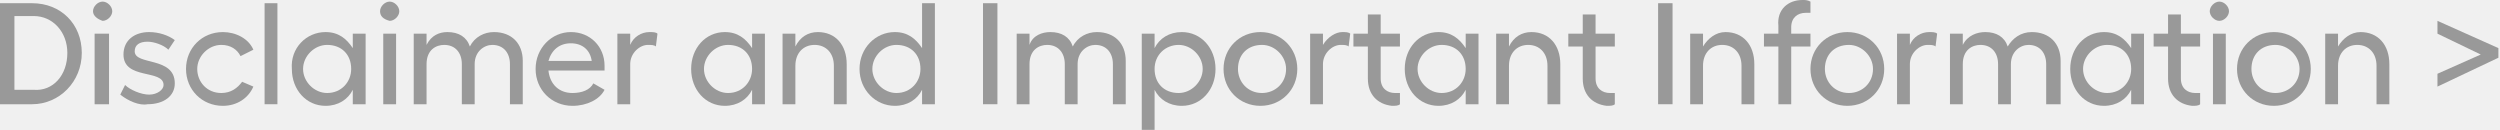
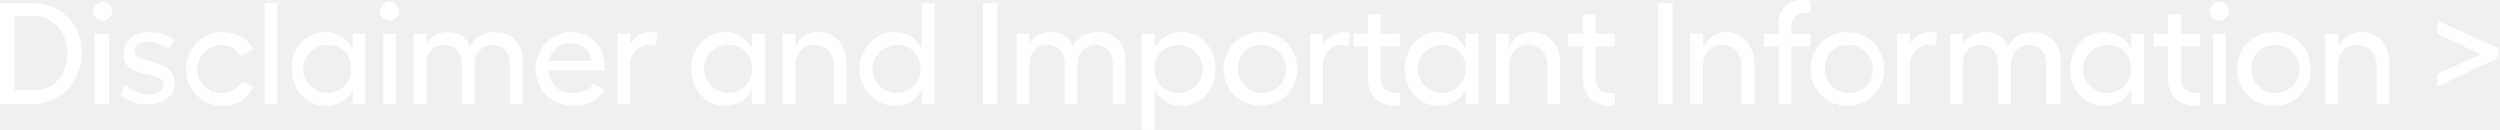
<svg xmlns="http://www.w3.org/2000/svg" version="1.1" id="Layer_1" x="0px" y="0px" viewBox="0 0 155.9 8.1" style="enable-background:new 0 0 155.9 8.1;" xml:space="preserve">
  <style type="text/css">
- 	.st0{fill:#999999;}
+ 	.st0{fill:#ffffff;}
</style>
  <g>
    <g>
      <path class="st0" d="M5.1,3.3c0,1.8-1.4,3.2-3.1,3.2H0V0.2h2C3.8,0.2,5.1,1.5,5.1,3.3z M4.2,3.3C4.2,2,3.3,1,2.1,1H0.9v4.6h1.2    C3.3,5.7,4.2,4.7,4.2,3.3z" />
      <path class="st0" d="M5.8,0.7c0-0.3,0.3-0.6,0.6-0.6c0.3,0,0.6,0.3,0.6,0.6c0,0.3-0.3,0.6-0.6,0.6C6.1,1.2,5.8,1,5.8,0.7z     M6.8,2.1v4.4H5.9V2.1H6.8z" />
      <path class="st0" d="M7.5,5.9l0.3-0.6c0.3,0.3,1,0.6,1.5,0.6c0.5,0,0.9-0.3,0.9-0.6c0-1-2.5-0.3-2.5-1.9C7.7,2.5,8.4,2,9.3,2    c0.6,0,1.2,0.2,1.6,0.5l-0.4,0.6c-0.3-0.3-0.9-0.5-1.3-0.5c-0.5,0-0.8,0.2-0.8,0.6c0,0.9,2.5,0.3,2.5,2c0,0.8-0.7,1.3-1.7,1.3    C8.7,6.6,8,6.3,7.5,5.9z" />
      <path class="st0" d="M13.9,6.6c-1.3,0-2.3-1-2.3-2.3c0-1.3,1-2.3,2.3-2.3c0.8,0,1.6,0.4,1.9,1.1L15,3.5c-0.2-0.4-0.6-0.7-1.2-0.7    c-0.8,0-1.5,0.7-1.5,1.5c0,0.8,0.6,1.5,1.5,1.5c0.6,0,1-0.3,1.3-0.7l0.7,0.3C15.5,6.1,14.8,6.6,13.9,6.6z" />
      <path class="st0" d="M16.5,0.2h0.8v6.3h-0.8V0.2z" />
      <path class="st0" d="M22.8,6.5h-0.8V5.6c-0.3,0.6-0.9,1-1.7,1c-1.2,0-2.1-1-2.1-2.3C18.1,3,19.1,2,20.3,2c0.8,0,1.3,0.4,1.7,1V2.1    h0.8V6.5z M21.9,4.3c0-0.9-0.6-1.5-1.5-1.5c-0.8,0-1.5,0.7-1.5,1.5c0,0.8,0.7,1.5,1.5,1.5C21.3,5.8,21.9,5.1,21.9,4.3z" />
      <path class="st0" d="M23.7,0.7c0-0.3,0.3-0.6,0.6-0.6c0.3,0,0.6,0.3,0.6,0.6c0,0.3-0.3,0.6-0.6,0.6C23.9,1.2,23.7,1,23.7,0.7z     M24.7,2.1v4.4h-0.8V2.1H24.7z" />
      <path class="st0" d="M32.6,6.5h-0.8V4c0-0.7-0.4-1.2-1.1-1.2c-0.5,0-1.1,0.4-1.1,1.2v2.5h-0.8V4c0-0.7-0.4-1.2-1.1-1.2    c-0.5,0-1.1,0.3-1.1,1.2v2.5h-0.8V2.1h0.8v0.7C26.9,2.2,27.4,2,27.9,2c0.7,0,1.2,0.3,1.4,0.9C29.6,2.3,30.2,2,30.8,2    c1.1,0,1.8,0.7,1.8,1.8V6.5z" />
      <path class="st0" d="M33.4,4.3c0-1.3,1-2.3,2.2-2.3c1.2,0,2.1,0.9,2.1,2.1l0,0.3h-3.5c0.1,0.9,0.7,1.4,1.5,1.4    c0.6,0,1.1-0.2,1.3-0.6l0.7,0.4c-0.3,0.6-1.1,1-2,1C34.4,6.6,33.4,5.6,33.4,4.3z M36.9,3.8c-0.1-0.7-0.6-1.1-1.3-1.1    c-0.7,0-1.2,0.4-1.4,1.1H36.9z" />
      <path class="st0" d="M38.5,2.1h0.8v0.7C39.5,2.3,40,2,40.5,2c0.2,0,0.4,0,0.5,0.1l-0.1,0.8c-0.1-0.1-0.3-0.1-0.5-0.1    c-0.5,0-1.1,0.5-1.1,1.2v2.5h-0.8V2.1z" />
      <path class="st0" d="M47.7,6.5h-0.8V5.6c-0.3,0.6-0.9,1-1.7,1c-1.2,0-2.1-1-2.1-2.3C43.1,3,44,2,45.2,2c0.8,0,1.3,0.4,1.7,1V2.1    h0.8V6.5z M46.9,4.3c0-0.9-0.6-1.5-1.5-1.5c-0.8,0-1.5,0.7-1.5,1.5c0,0.8,0.7,1.5,1.5,1.5C46.3,5.8,46.9,5.1,46.9,4.3z" />
      <path class="st0" d="M49.6,2.9C49.9,2.3,50.4,2,51,2c1.1,0,1.8,0.8,1.8,2v2.5H52V4.1c0-0.8-0.5-1.3-1.2-1.3    c-0.7,0-1.2,0.5-1.2,1.3v2.4h-0.8V2.1h0.8V2.9z" />
      <path class="st0" d="M53.6,4.3C53.6,3,54.6,2,55.8,2c0.8,0,1.3,0.4,1.7,1V0.2h0.8v6.3h-0.8V5.6c-0.3,0.6-0.9,1-1.7,1    C54.6,6.6,53.6,5.6,53.6,4.3z M57.4,4.3c0-0.9-0.6-1.5-1.5-1.5c-0.8,0-1.5,0.7-1.5,1.5c0,0.8,0.7,1.5,1.5,1.5    C56.8,5.8,57.4,5.1,57.4,4.3z" />
      <path class="st0" d="M62.2,0.2v6.3h-0.9V0.2H62.2z" />
      <path class="st0" d="M70.2,6.5h-0.8V4c0-0.7-0.4-1.2-1.1-1.2c-0.5,0-1.1,0.4-1.1,1.2v2.5h-0.8V4c0-0.7-0.4-1.2-1.1-1.2    c-0.5,0-1.1,0.3-1.1,1.2v2.5h-0.8V2.1h0.8v0.7C64.4,2.2,65,2,65.5,2c0.7,0,1.2,0.3,1.4,0.9C67.2,2.3,67.8,2,68.4,2    c1.1,0,1.8,0.7,1.8,1.8V6.5z" />
      <path class="st0" d="M75.8,4.3c0,1.3-0.9,2.3-2.1,2.3c-0.8,0-1.4-0.4-1.7-1v2.5h-0.8v-6H72V3c0.3-0.6,0.9-1,1.7-1    C74.9,2,75.8,3,75.8,4.3z M72,4.3c0,0.9,0.6,1.5,1.5,1.5c0.8,0,1.5-0.7,1.5-1.5c0-0.8-0.7-1.5-1.5-1.5C72.7,2.8,72,3.4,72,4.3z" />
      <path class="st0" d="M80.9,4.3c0,1.3-1,2.3-2.3,2.3s-2.3-1-2.3-2.3c0-1.3,1-2.3,2.3-2.3S80.9,3,80.9,4.3z M77.2,4.3    c0,0.8,0.6,1.5,1.5,1.5c0.8,0,1.5-0.6,1.5-1.5c0-0.8-0.7-1.5-1.5-1.5C77.8,2.8,77.2,3.4,77.2,4.3z" />
      <path class="st0" d="M81.7,2.1h0.8v0.7C82.8,2.3,83.3,2,83.7,2c0.2,0,0.4,0,0.5,0.1l-0.1,0.8c-0.1-0.1-0.3-0.1-0.5-0.1    c-0.5,0-1.1,0.5-1.1,1.2v2.5h-0.8V2.1z" />
      <path class="st0" d="M85.3,4.9v-2h-0.9V2.1h0.9V0.9h0.8v1.2h1.2v0.8h-1.2v2c0,0.6,0.4,0.9,0.9,0.9c0.1,0,0.2,0,0.3,0l0,0.7    c-0.1,0.1-0.3,0.1-0.5,0.1C85.9,6.5,85.3,5.9,85.3,4.9z" />
      <path class="st0" d="M92.2,6.5h-0.8V5.6c-0.3,0.6-0.9,1-1.7,1c-1.2,0-2.1-1-2.1-2.3C87.6,3,88.5,2,89.7,2c0.8,0,1.3,0.4,1.7,1V2.1    h0.8V6.5z M91.4,4.3c0-0.9-0.6-1.5-1.5-1.5c-0.8,0-1.5,0.7-1.5,1.5c0,0.8,0.7,1.5,1.5,1.5C90.8,5.8,91.4,5.1,91.4,4.3z" />
      <path class="st0" d="M94.1,2.9C94.4,2.3,94.9,2,95.5,2c1.1,0,1.8,0.8,1.8,2v2.5h-0.8V4.1c0-0.8-0.5-1.3-1.2-1.3    c-0.7,0-1.2,0.5-1.2,1.3v2.4h-0.8V2.1h0.8V2.9z" />
      <path class="st0" d="M98.7,4.9v-2h-0.9V2.1h0.9V0.9h0.8v1.2h1.2v0.8h-1.2v2c0,0.6,0.4,0.9,0.9,0.9c0.1,0,0.2,0,0.3,0l0,0.7    c-0.1,0.1-0.3,0.1-0.5,0.1C99.3,6.5,98.7,5.9,98.7,4.9z" />
      <path class="st0" d="M104.3,0.2v6.3h-0.9V0.2H104.3z" />
      <path class="st0" d="M106.2,2.9c0.3-0.5,0.8-0.9,1.4-0.9c1.1,0,1.8,0.8,1.8,2v2.5h-0.8V4.1c0-0.8-0.5-1.3-1.2-1.3    c-0.7,0-1.2,0.5-1.2,1.3v2.4h-0.8V2.1h0.8V2.9z" />
      <path class="st0" d="M112.4,0c0.2,0,0.3,0,0.5,0.1l0,0.7c-0.1,0-0.2,0-0.3,0c-0.5,0-0.9,0.3-0.9,0.9v0.4h1.2v0.8h-1.2v3.6h-0.8    V2.9h-0.9V2.1h0.9V1.6C110.8,0.6,111.5,0,112.4,0z" />
      <path class="st0" d="M117.5,4.3c0,1.3-1,2.3-2.3,2.3c-1.3,0-2.3-1-2.3-2.3c0-1.3,1-2.3,2.3-2.3C116.5,2,117.5,3,117.5,4.3z     M113.8,4.3c0,0.8,0.6,1.5,1.5,1.5c0.8,0,1.5-0.6,1.5-1.5c0-0.8-0.7-1.5-1.5-1.5C114.4,2.8,113.8,3.4,113.8,4.3z" />
      <path class="st0" d="M118.3,2.1h0.8v0.7c0.2-0.5,0.7-0.8,1.2-0.8c0.2,0,0.4,0,0.5,0.1l-0.1,0.8c-0.1-0.1-0.3-0.1-0.5-0.1    c-0.5,0-1.1,0.5-1.1,1.2v2.5h-0.8V2.1z" />
      <path class="st0" d="M128.4,6.5h-0.8V4c0-0.7-0.4-1.2-1.1-1.2c-0.5,0-1.1,0.4-1.1,1.2v2.5h-0.8V4c0-0.7-0.4-1.2-1.1-1.2    c-0.5,0-1.1,0.3-1.1,1.2v2.5h-0.8V2.1h0.8v0.7c0.3-0.6,0.9-0.8,1.4-0.8c0.7,0,1.2,0.3,1.4,0.9c0.3-0.5,0.8-0.9,1.5-0.9    c1.1,0,1.8,0.7,1.8,1.8V6.5z" />
      <path class="st0" d="M133.7,6.5h-0.8V5.6c-0.3,0.6-0.9,1-1.7,1c-1.2,0-2.1-1-2.1-2.3c0-1.3,0.9-2.3,2.1-2.3c0.8,0,1.3,0.4,1.7,1    V2.1h0.8V6.5z M132.9,4.3c0-0.9-0.6-1.5-1.5-1.5c-0.8,0-1.5,0.7-1.5,1.5c0,0.8,0.7,1.5,1.5,1.5C132.3,5.8,132.9,5.1,132.9,4.3z" />
      <path class="st0" d="M135.2,4.9v-2h-0.9V2.1h0.9V0.9h0.8v1.2h1.2v0.8H136v2c0,0.6,0.4,0.9,0.9,0.9c0.1,0,0.2,0,0.3,0l0,0.7    c-0.1,0.1-0.3,0.1-0.5,0.1C135.8,6.5,135.2,5.9,135.2,4.9z" />
      <path class="st0" d="M137.8,0.7c0-0.3,0.3-0.6,0.6-0.6s0.6,0.3,0.6,0.6c0,0.3-0.3,0.6-0.6,0.6S137.8,1,137.8,0.7z M138.8,2.1v4.4    H138V2.1H138.8z" />
      <path class="st0" d="M144.1,4.3c0,1.3-1,2.3-2.3,2.3s-2.3-1-2.3-2.3c0-1.3,1-2.3,2.3-2.3S144.1,3,144.1,4.3z M140.4,4.3    c0,0.8,0.6,1.5,1.5,1.5c0.8,0,1.5-0.6,1.5-1.5c0-0.8-0.7-1.5-1.5-1.5C141,2.8,140.4,3.4,140.4,4.3z" />
      <path class="st0" d="M145.8,2.9c0.3-0.5,0.8-0.9,1.4-0.9c1.1,0,1.8,0.8,1.8,2v2.5h-0.8V4.1c0-0.8-0.5-1.3-1.2-1.3    c-0.7,0-1.2,0.5-1.2,1.3v2.4h-0.8V2.1h0.8V2.9z" />
      <path class="st0" d="M152,4.6l2.7-1.2L152,2.1V1.3l3.8,1.7v0.6L152,5.4V4.6z" />
    </g>
  </g>
</svg>
